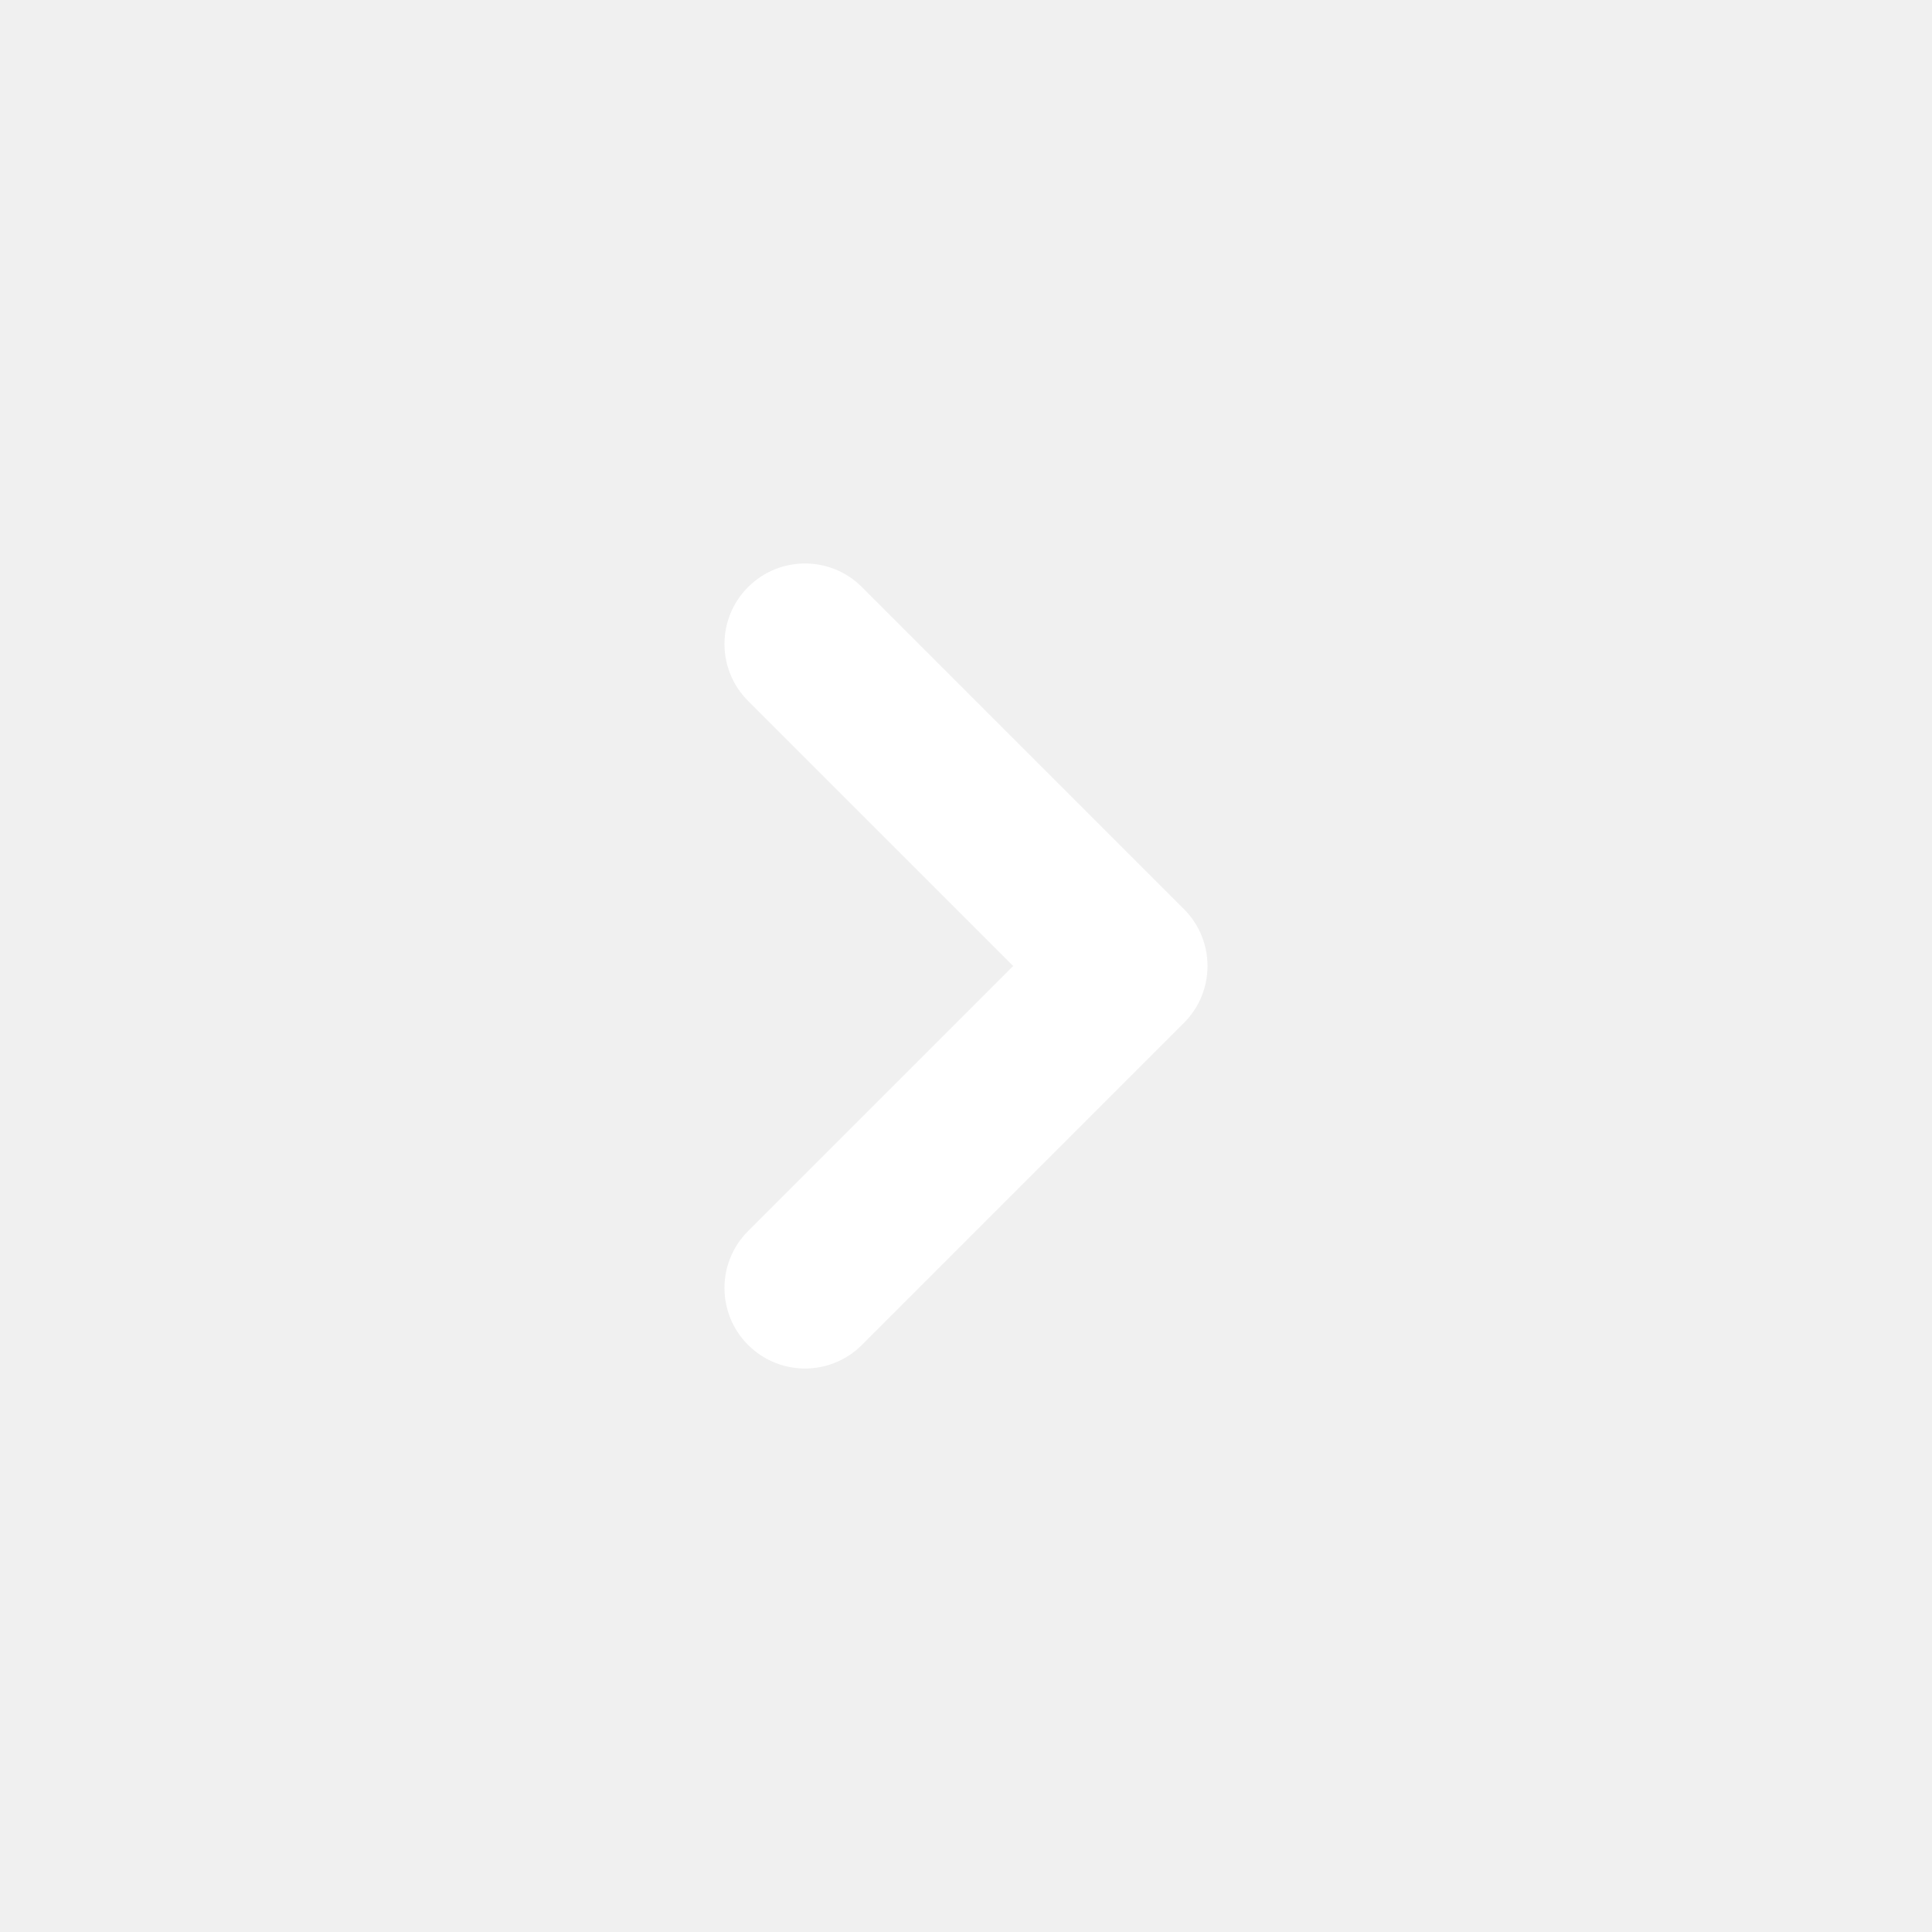
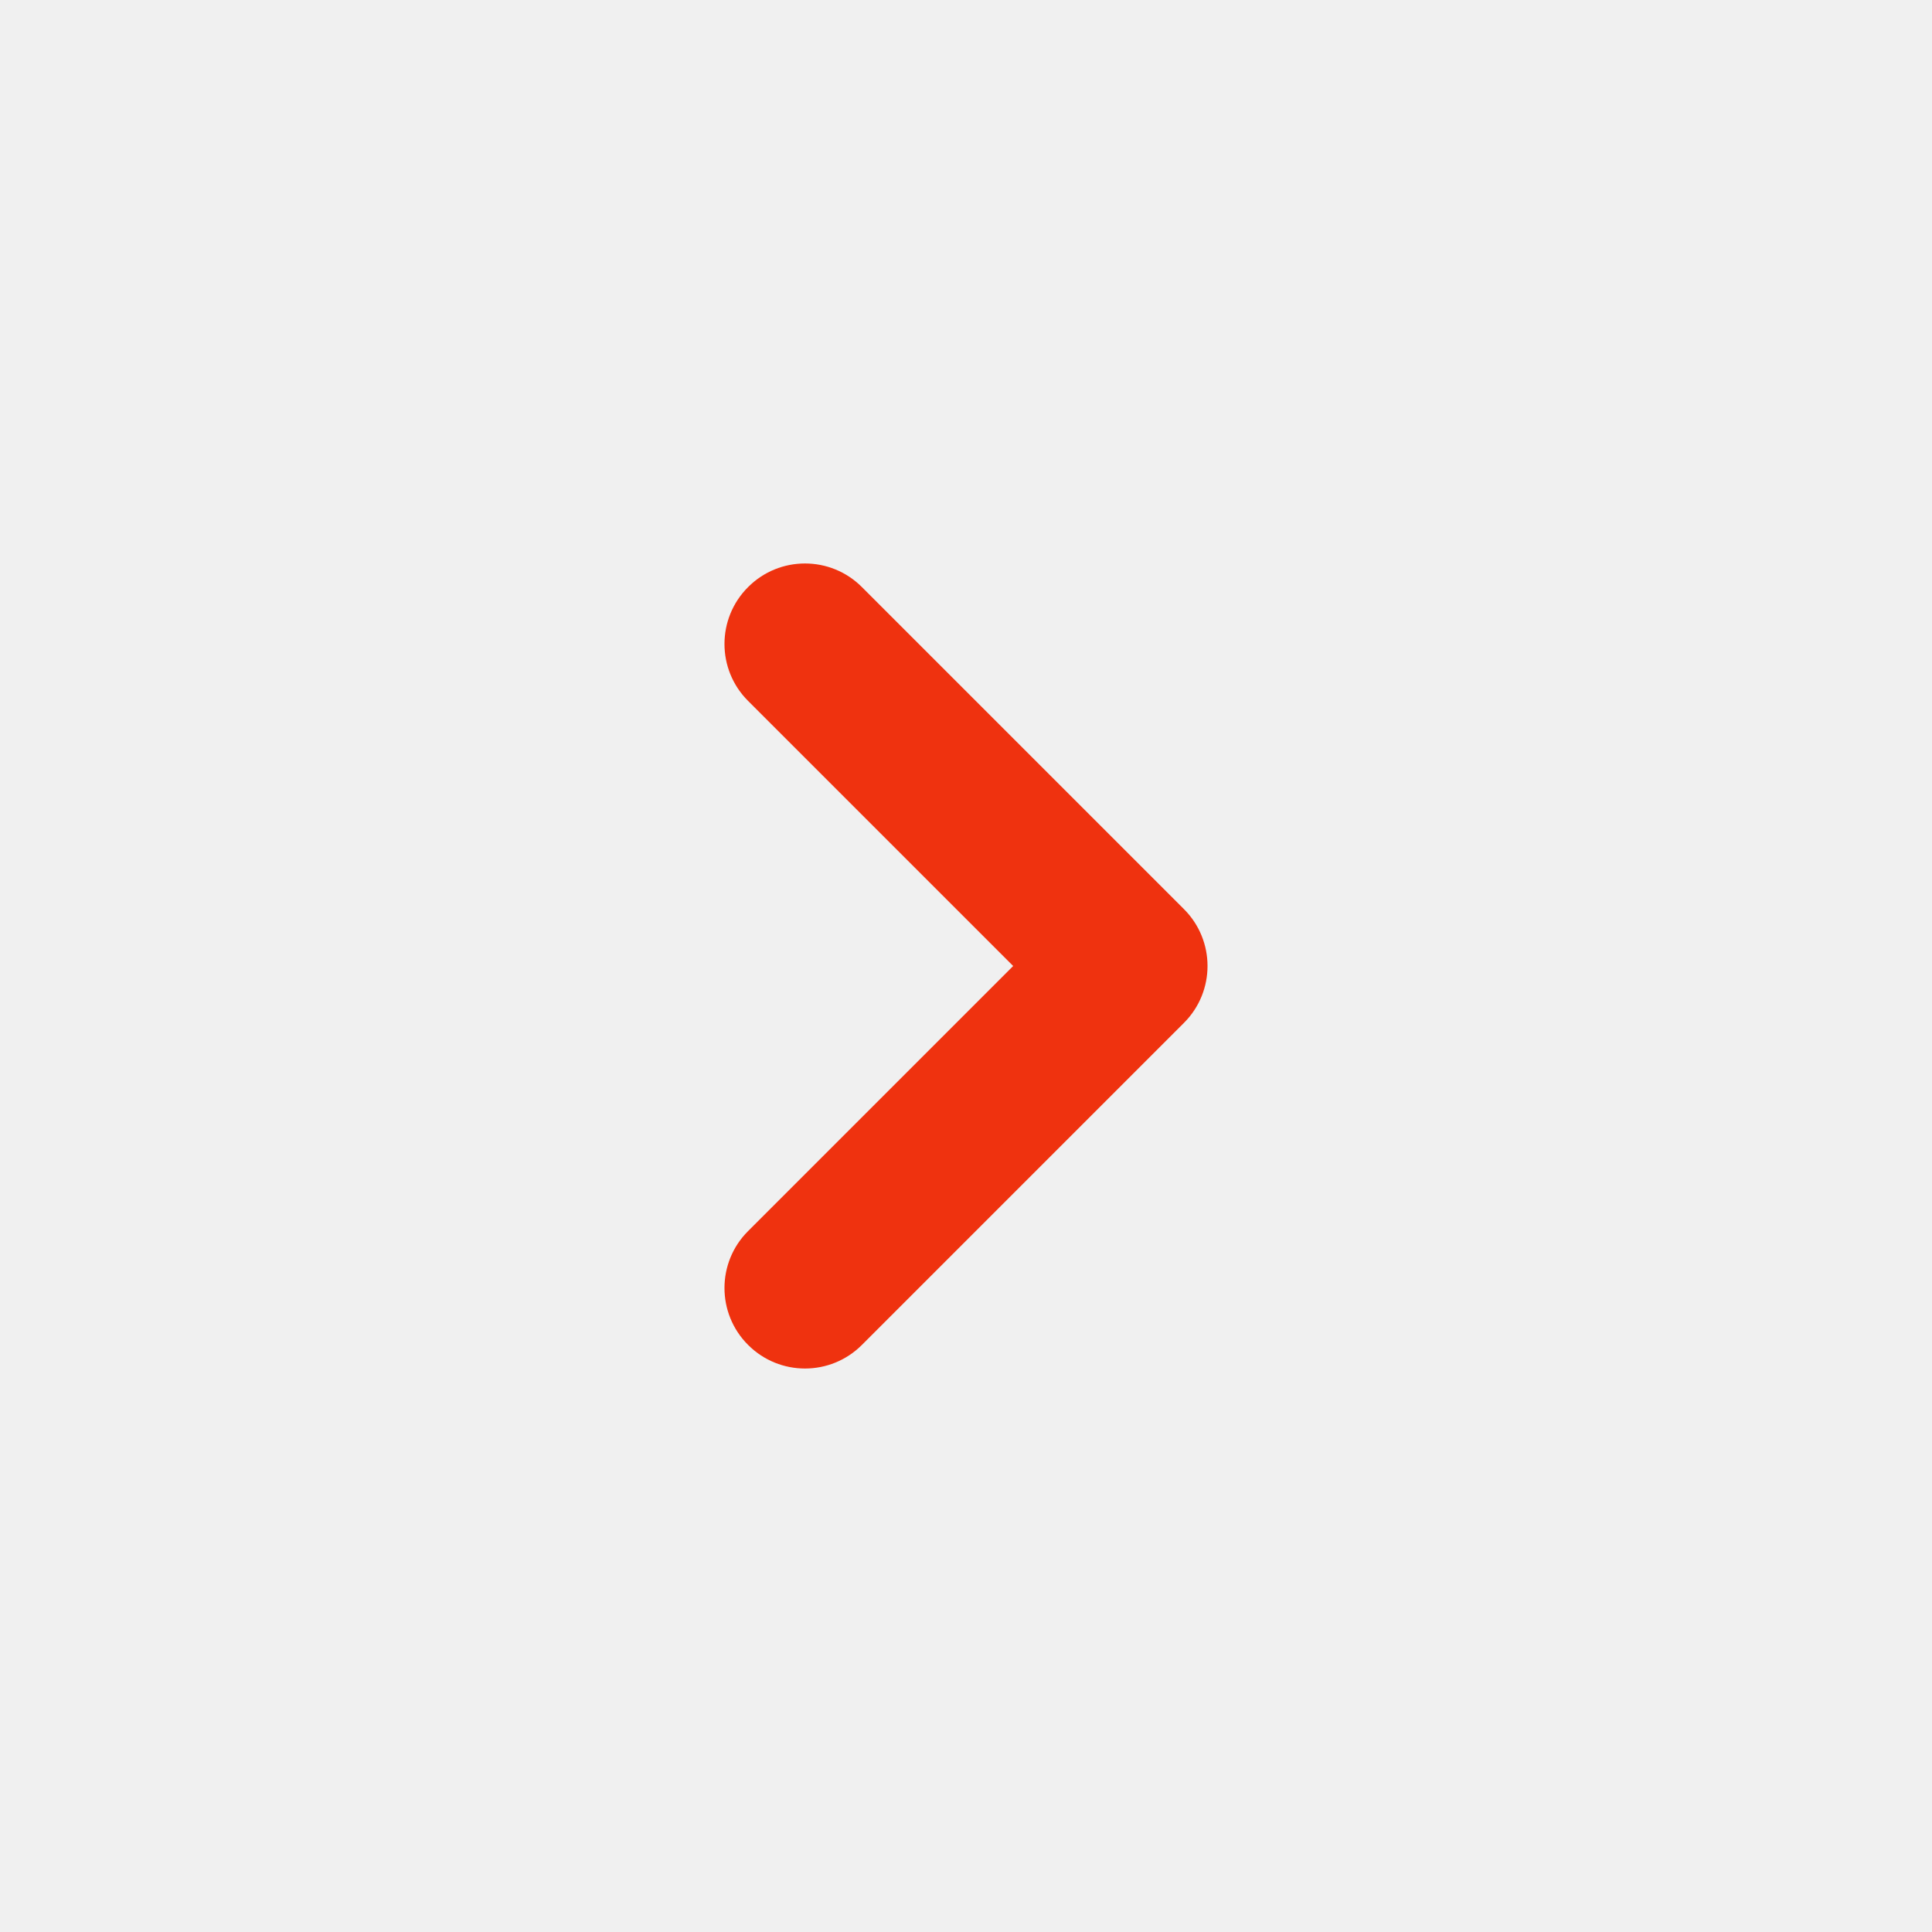
<svg xmlns="http://www.w3.org/2000/svg" width="24" height="24" viewBox="0 0 24 24" fill="none">
-   <path fill-rule="evenodd" clip-rule="evenodd" d="M9.293 7.293C9.683 6.902 10.317 6.902 10.707 7.293L14.707 11.293C15.098 11.683 15.098 12.317 14.707 12.707L10.707 16.707C10.317 17.098 9.683 17.098 9.293 16.707C8.902 16.317 8.902 15.683 9.293 15.293L12.586 12L9.293 8.707C8.902 8.317 8.902 7.683 9.293 7.293Z" fill="white" />
+   <path fill-rule="evenodd" clip-rule="evenodd" d="M9.293 7.293C9.683 6.902 10.317 6.902 10.707 7.293L14.707 11.293C15.098 11.683 15.098 12.317 14.707 12.707L10.707 16.707C10.317 17.098 9.683 17.098 9.293 16.707C8.902 16.317 8.902 15.683 9.293 15.293L12.586 12L9.293 8.707C8.902 8.317 8.902 7.683 9.293 7.293Z" fill="#EF320F" />
</svg>
